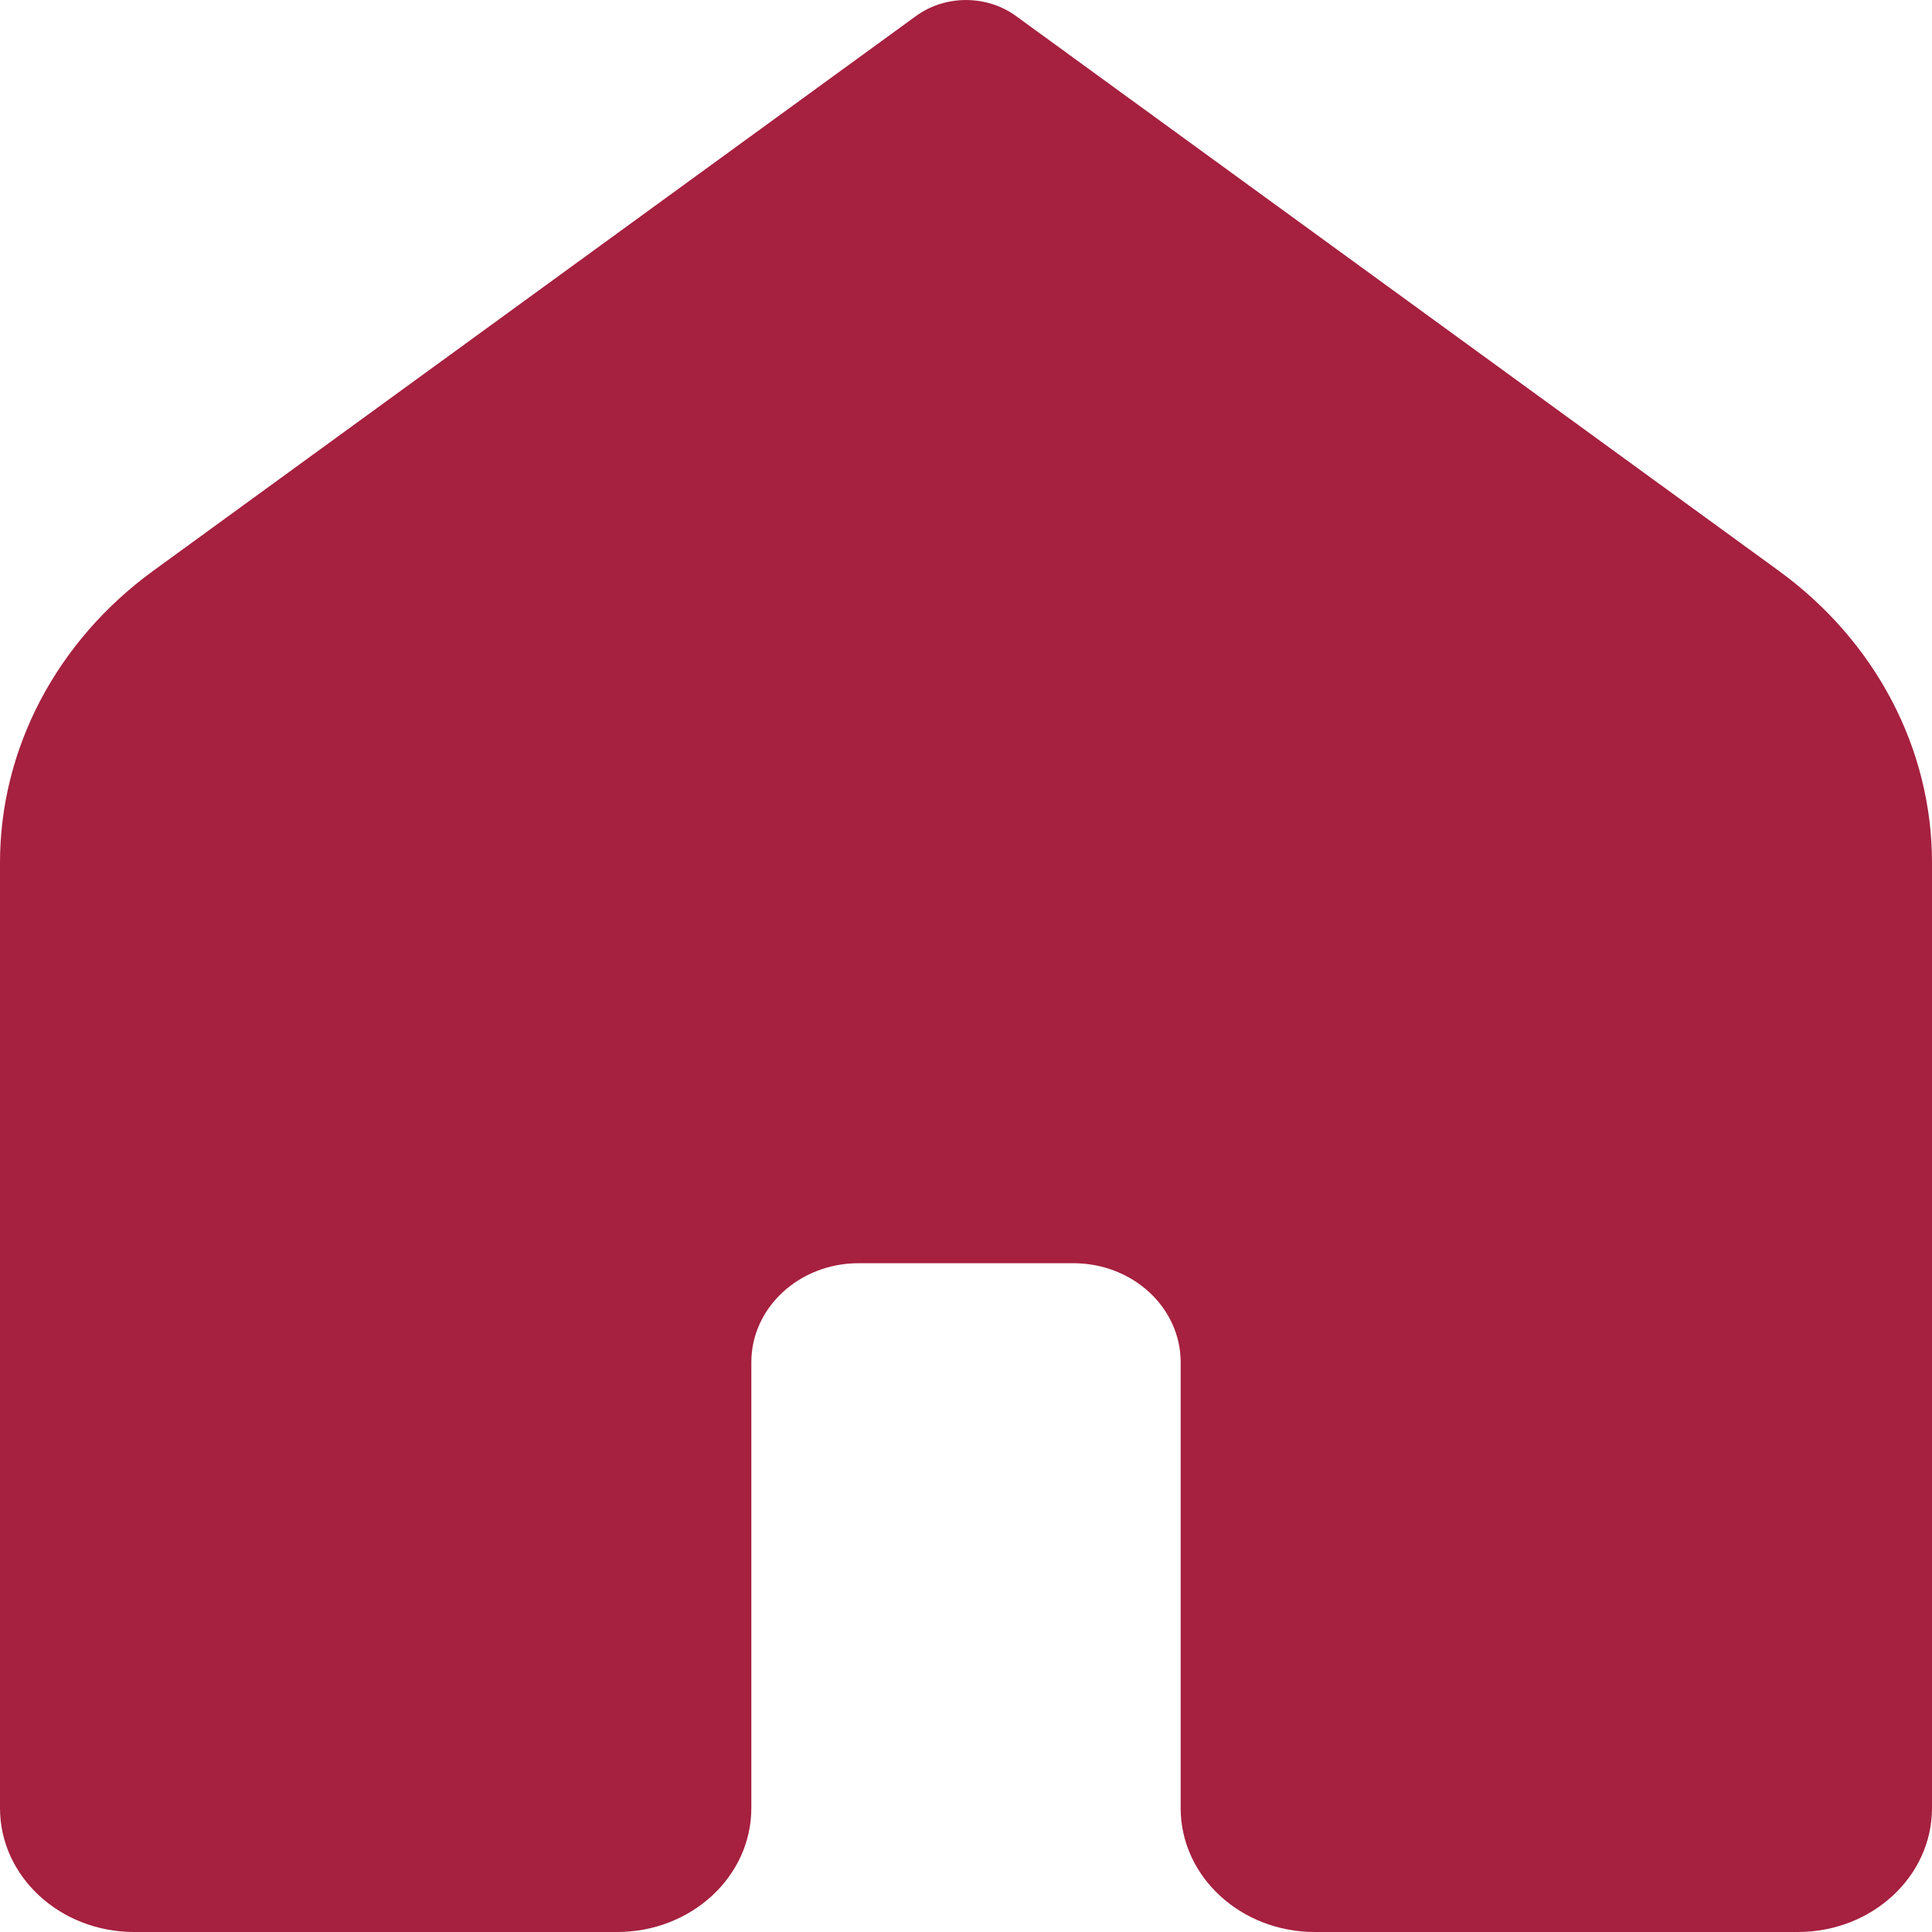
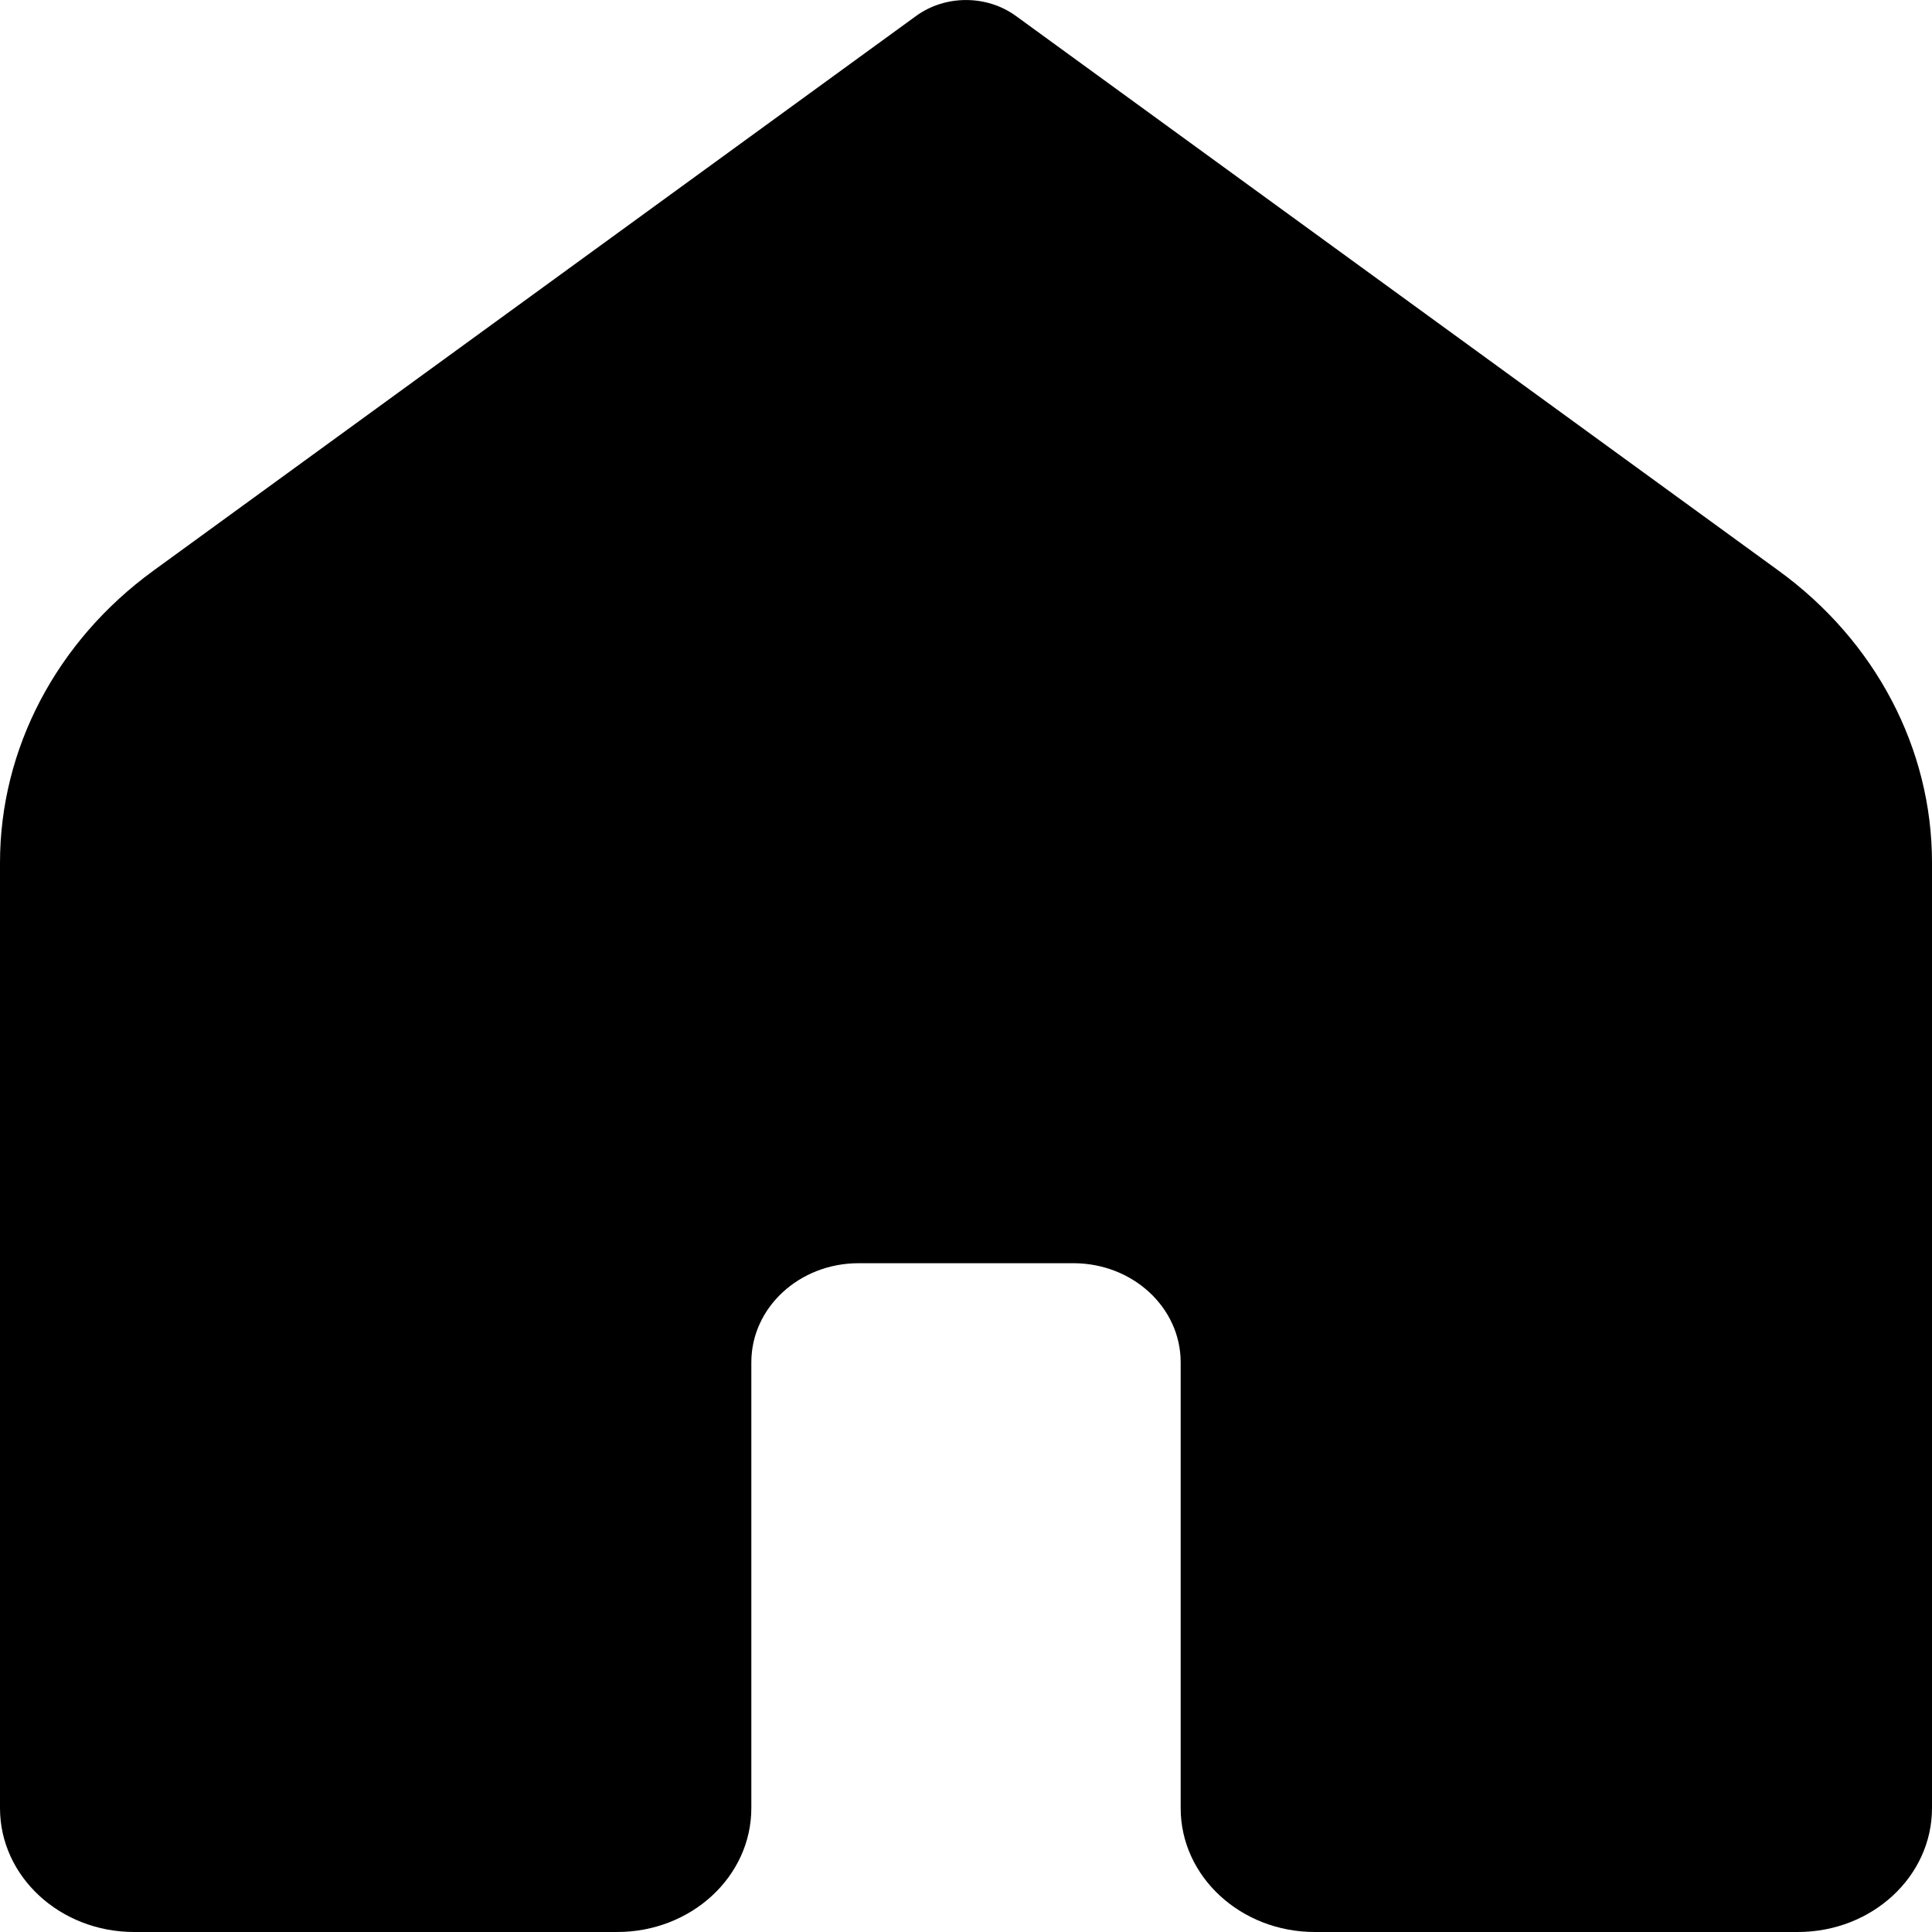
<svg xmlns="http://www.w3.org/2000/svg" width="18" height="18" viewBox="0 0 18 18" fill="none">
-   <path d="M16.75 18H12.25C11.559 18 11 17.483 11 16.846V12.692C11 12.182 10.553 11.769 10 11.769H8C7.447 11.769 7 12.182 7 12.692V16.846C7 17.483 6.441 18 5.75 18H1.25C0.559 18 0 17.483 0 16.846V8.037C0 6.976 0.527 5.973 1.429 5.317L8.536 0.148C8.808 -0.049 9.192 -0.049 9.464 0.148L16.571 5.317C17.474 5.973 18 6.975 18 8.036V16.846C18 17.483 17.441 18 16.75 18Z" fill="#A6203F" />
+   <path d="M16.75 18H12.25C11.559 18 11 17.483 11 16.846V12.692C11 12.182 10.553 11.769 10 11.769H8C7.447 11.769 7 12.182 7 12.692V16.846C7 17.483 6.441 18 5.75 18H1.25C0.559 18 0 17.483 0 16.846V8.037C0 6.976 0.527 5.973 1.429 5.317L8.536 0.148C8.808 -0.049 9.192 -0.049 9.464 0.148L16.571 5.317C17.474 5.973 18 6.975 18 8.036V16.846C18 17.483 17.441 18 16.75 18Z" fill="currentColor" />
</svg>
